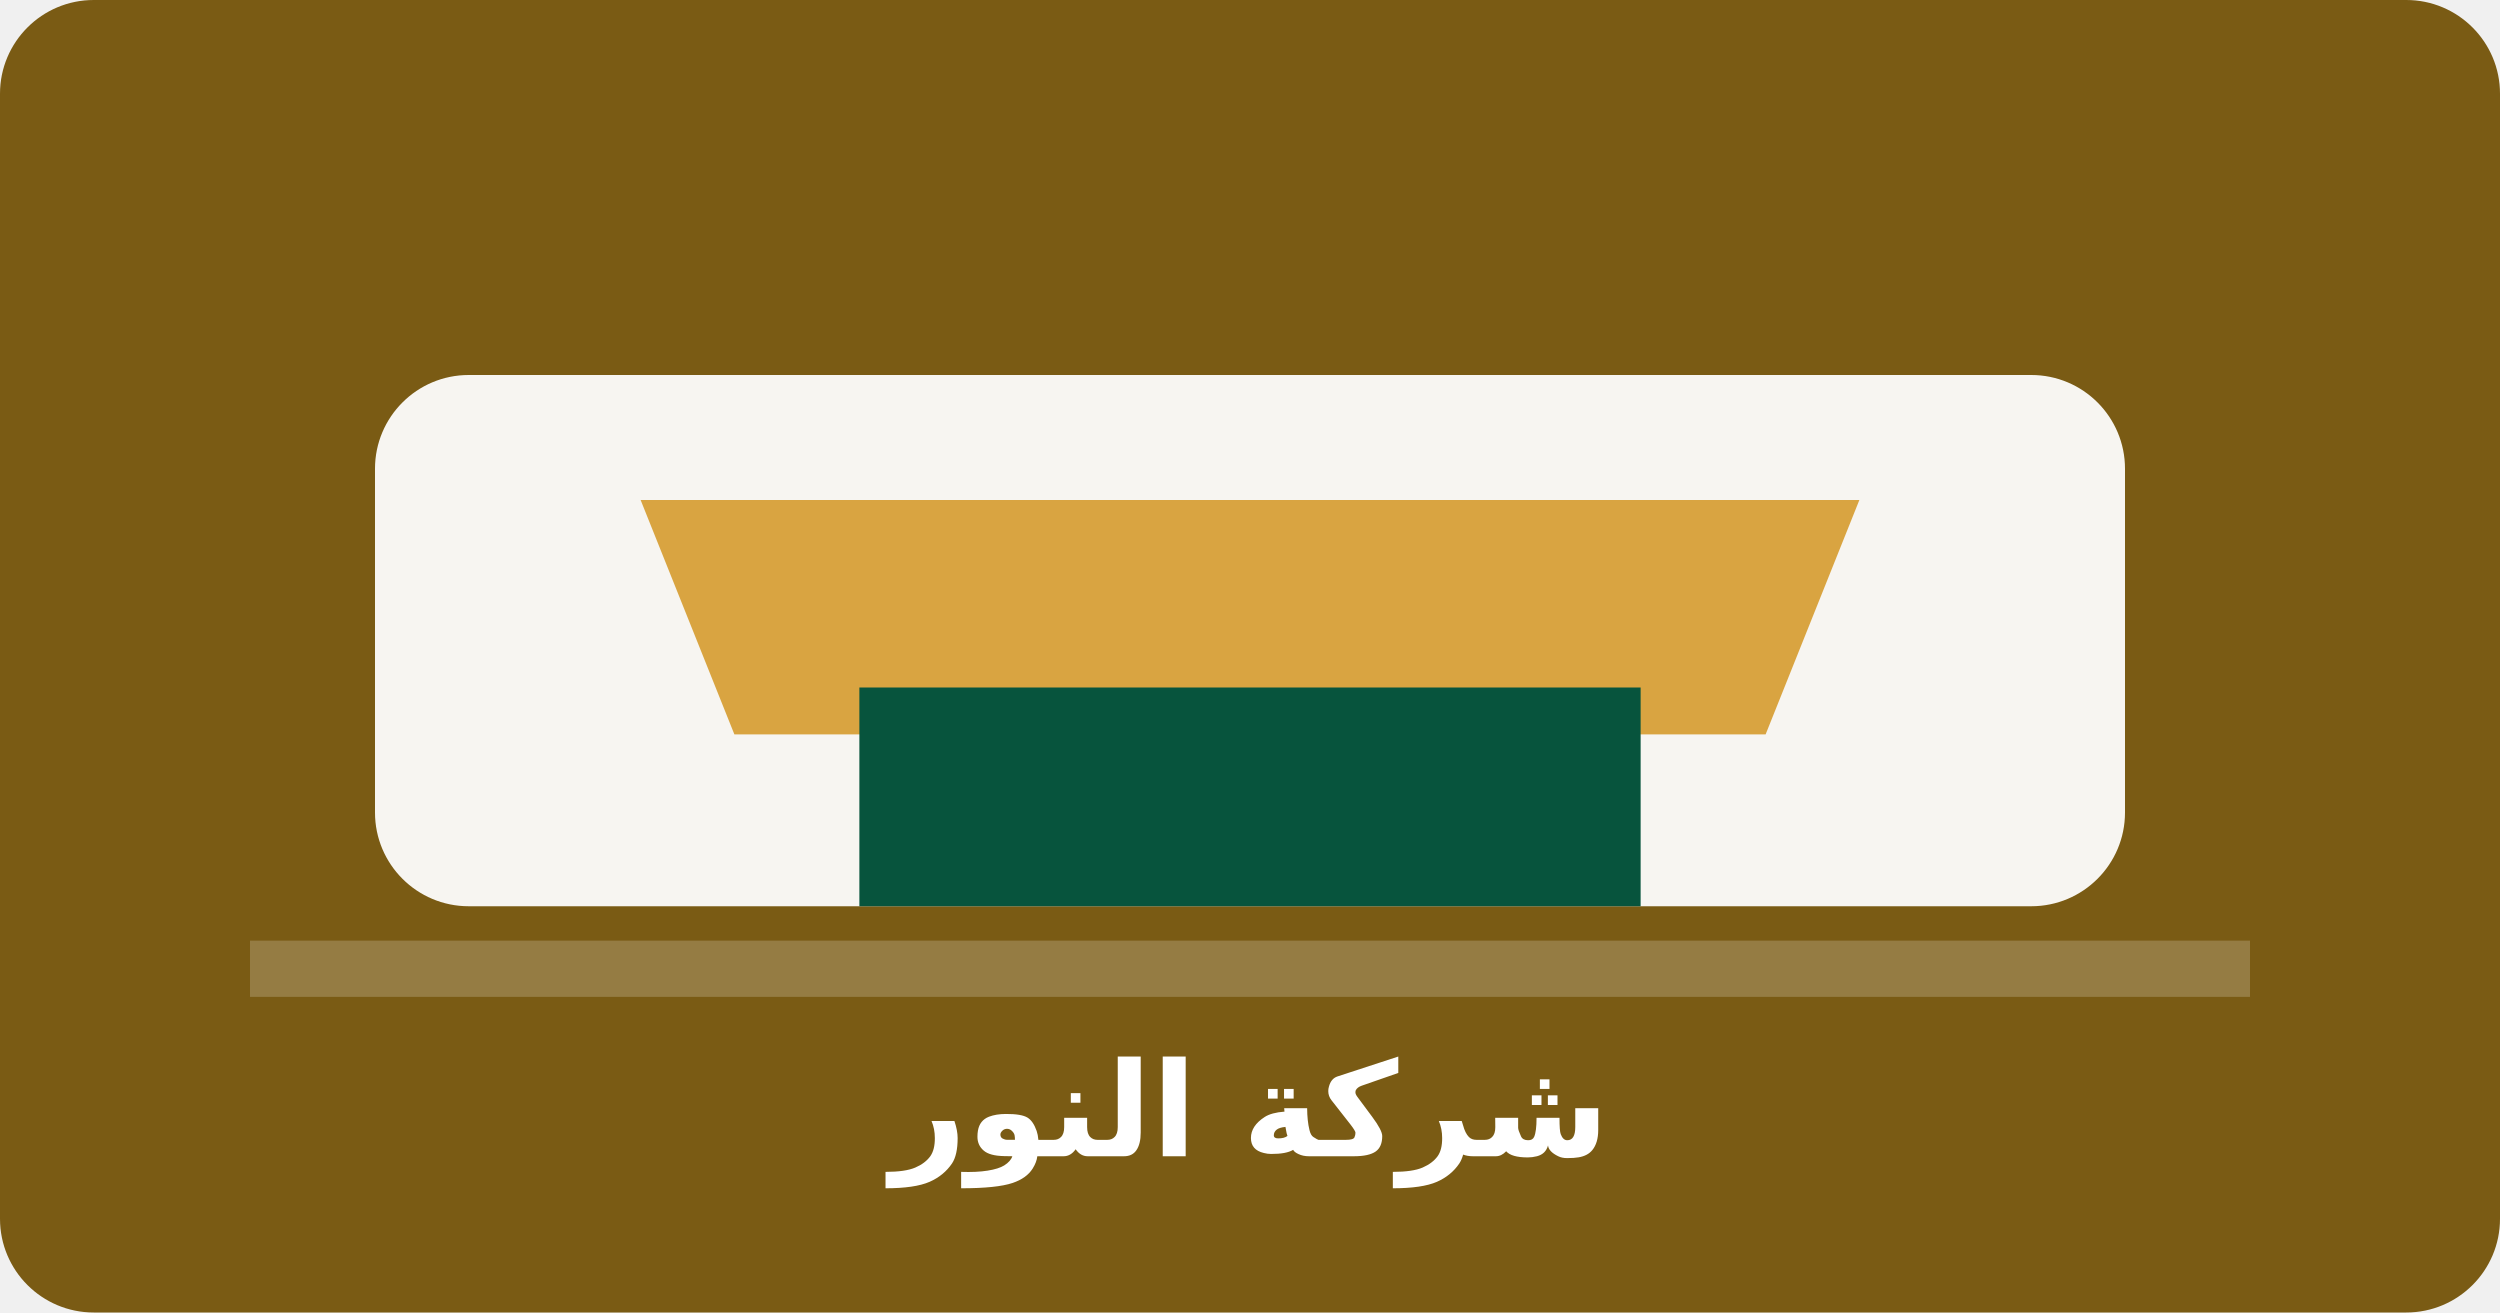
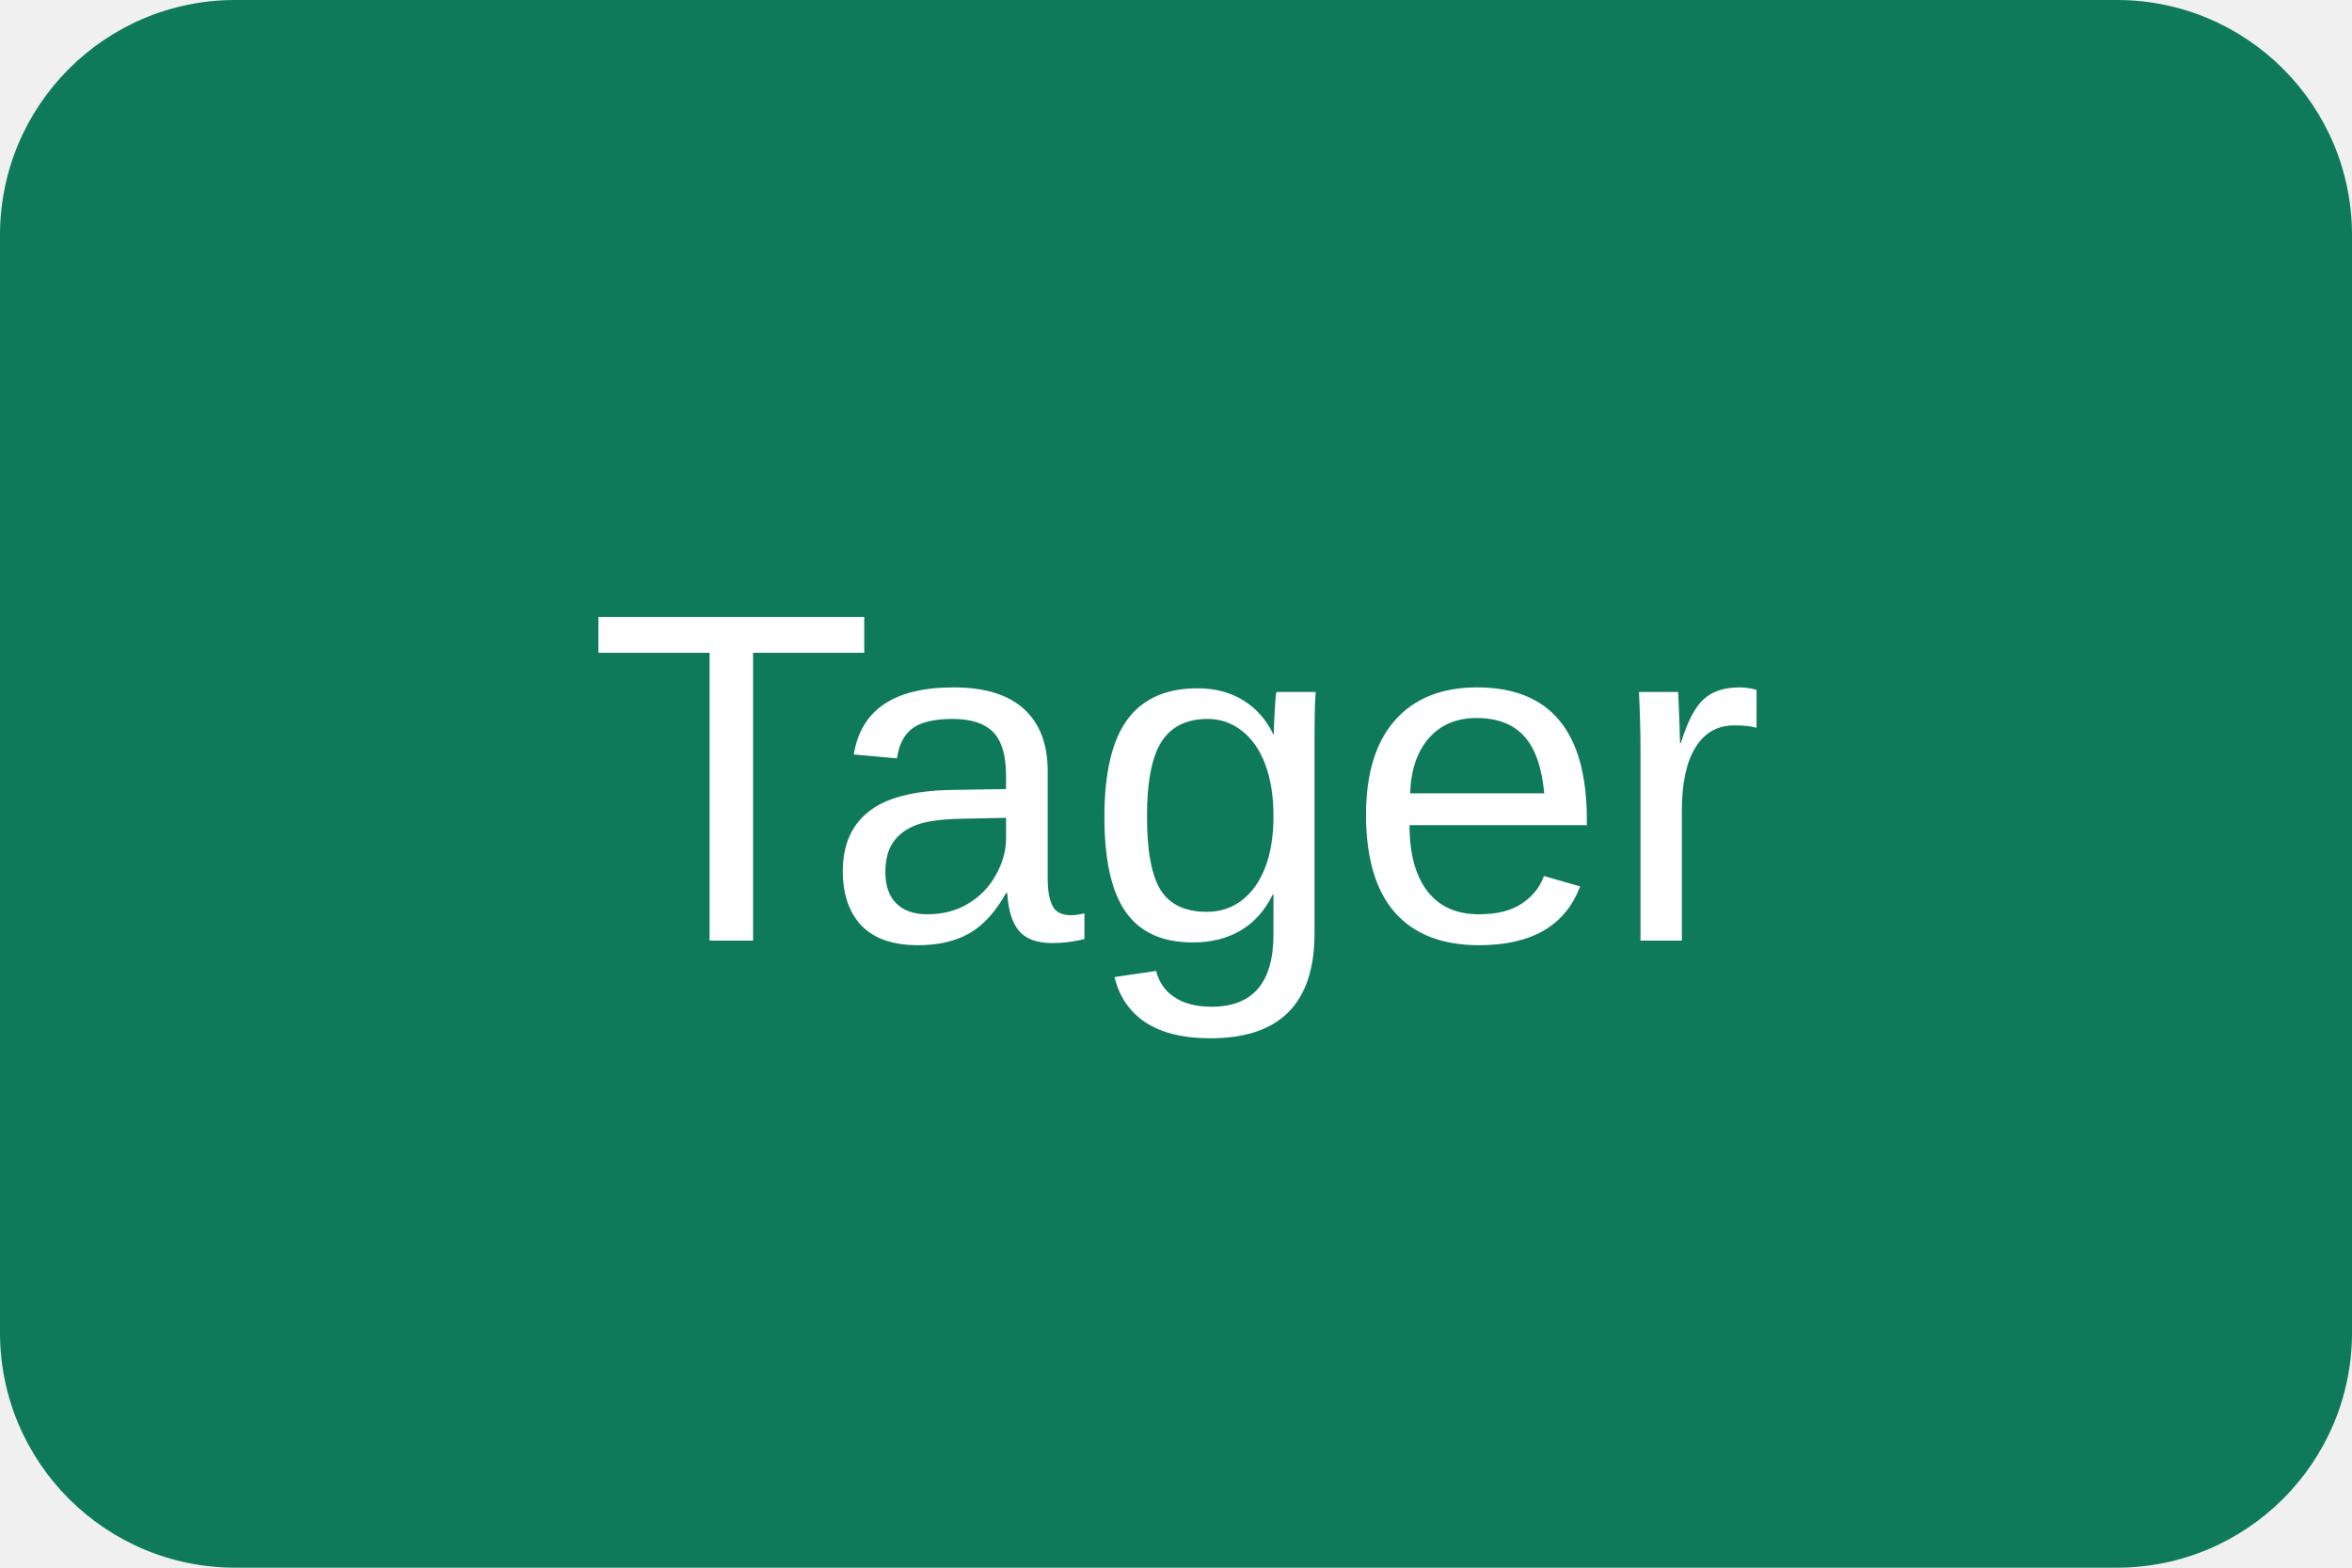
- <svg xmlns="http://www.w3.org/2000/svg" viewBox="0 0 800 420">
-   <rect width="800" height="420" rx="30" fill="#7a5b14" />
-   <path d="M80 310h640" stroke="#fff" stroke-width="18" opacity=".2" />
-   <rect x="120" y="120" width="560" height="170" rx="30" fill="#fff" opacity=".94" />
-   <path d="M205 160h390l-30 75H235z" fill="#d9a441" />
-   <rect x="275" y="220" width="250" height="70" fill="#07543d" />
-   <text x="400" y="370" text-anchor="middle" font-size="42" font-family="Arial" font-weight="700" fill="#fff">شركة النور</text>
+ <svg xmlns="http://www.w3.org/2000/svg" width="120" height="80" viewBox="0 0 120 80">
+   <rect width="120" height="80" rx="12" fill="#0f7a5a" />
+   <text x="60" y="48" font-size="24" text-anchor="middle" fill="#fff" font-family="Arial">Tager</text>
</svg>
